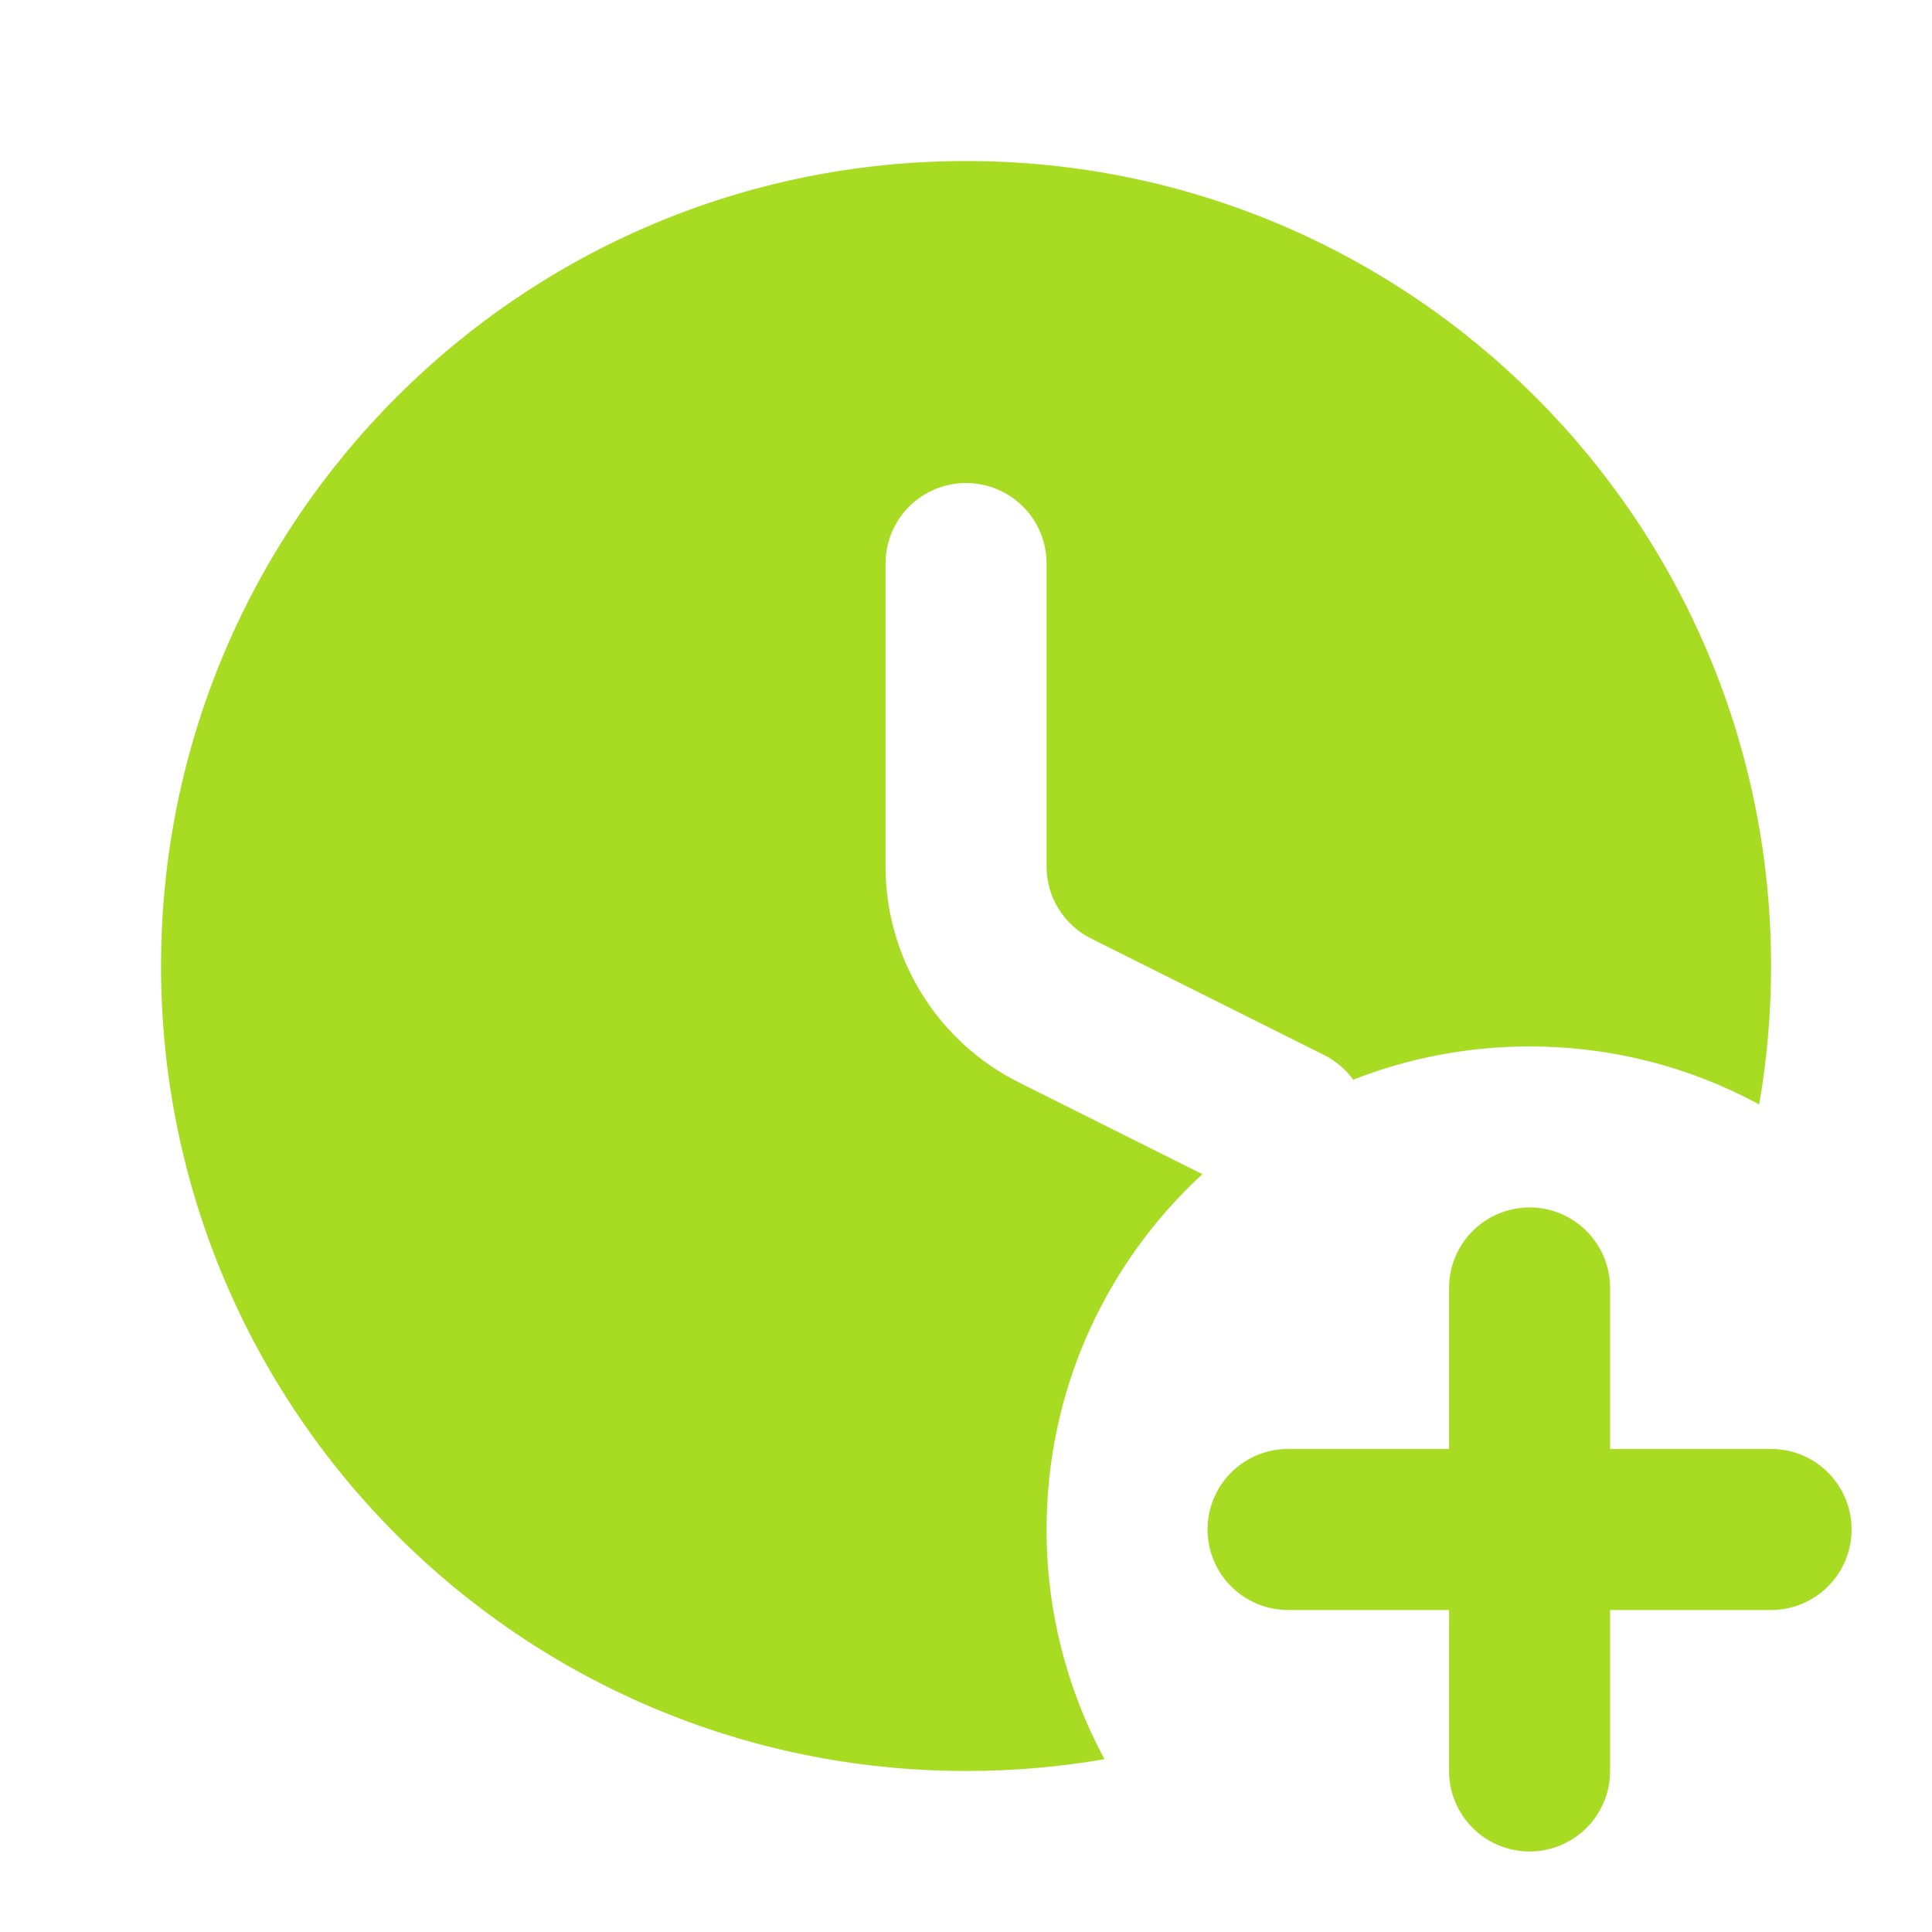
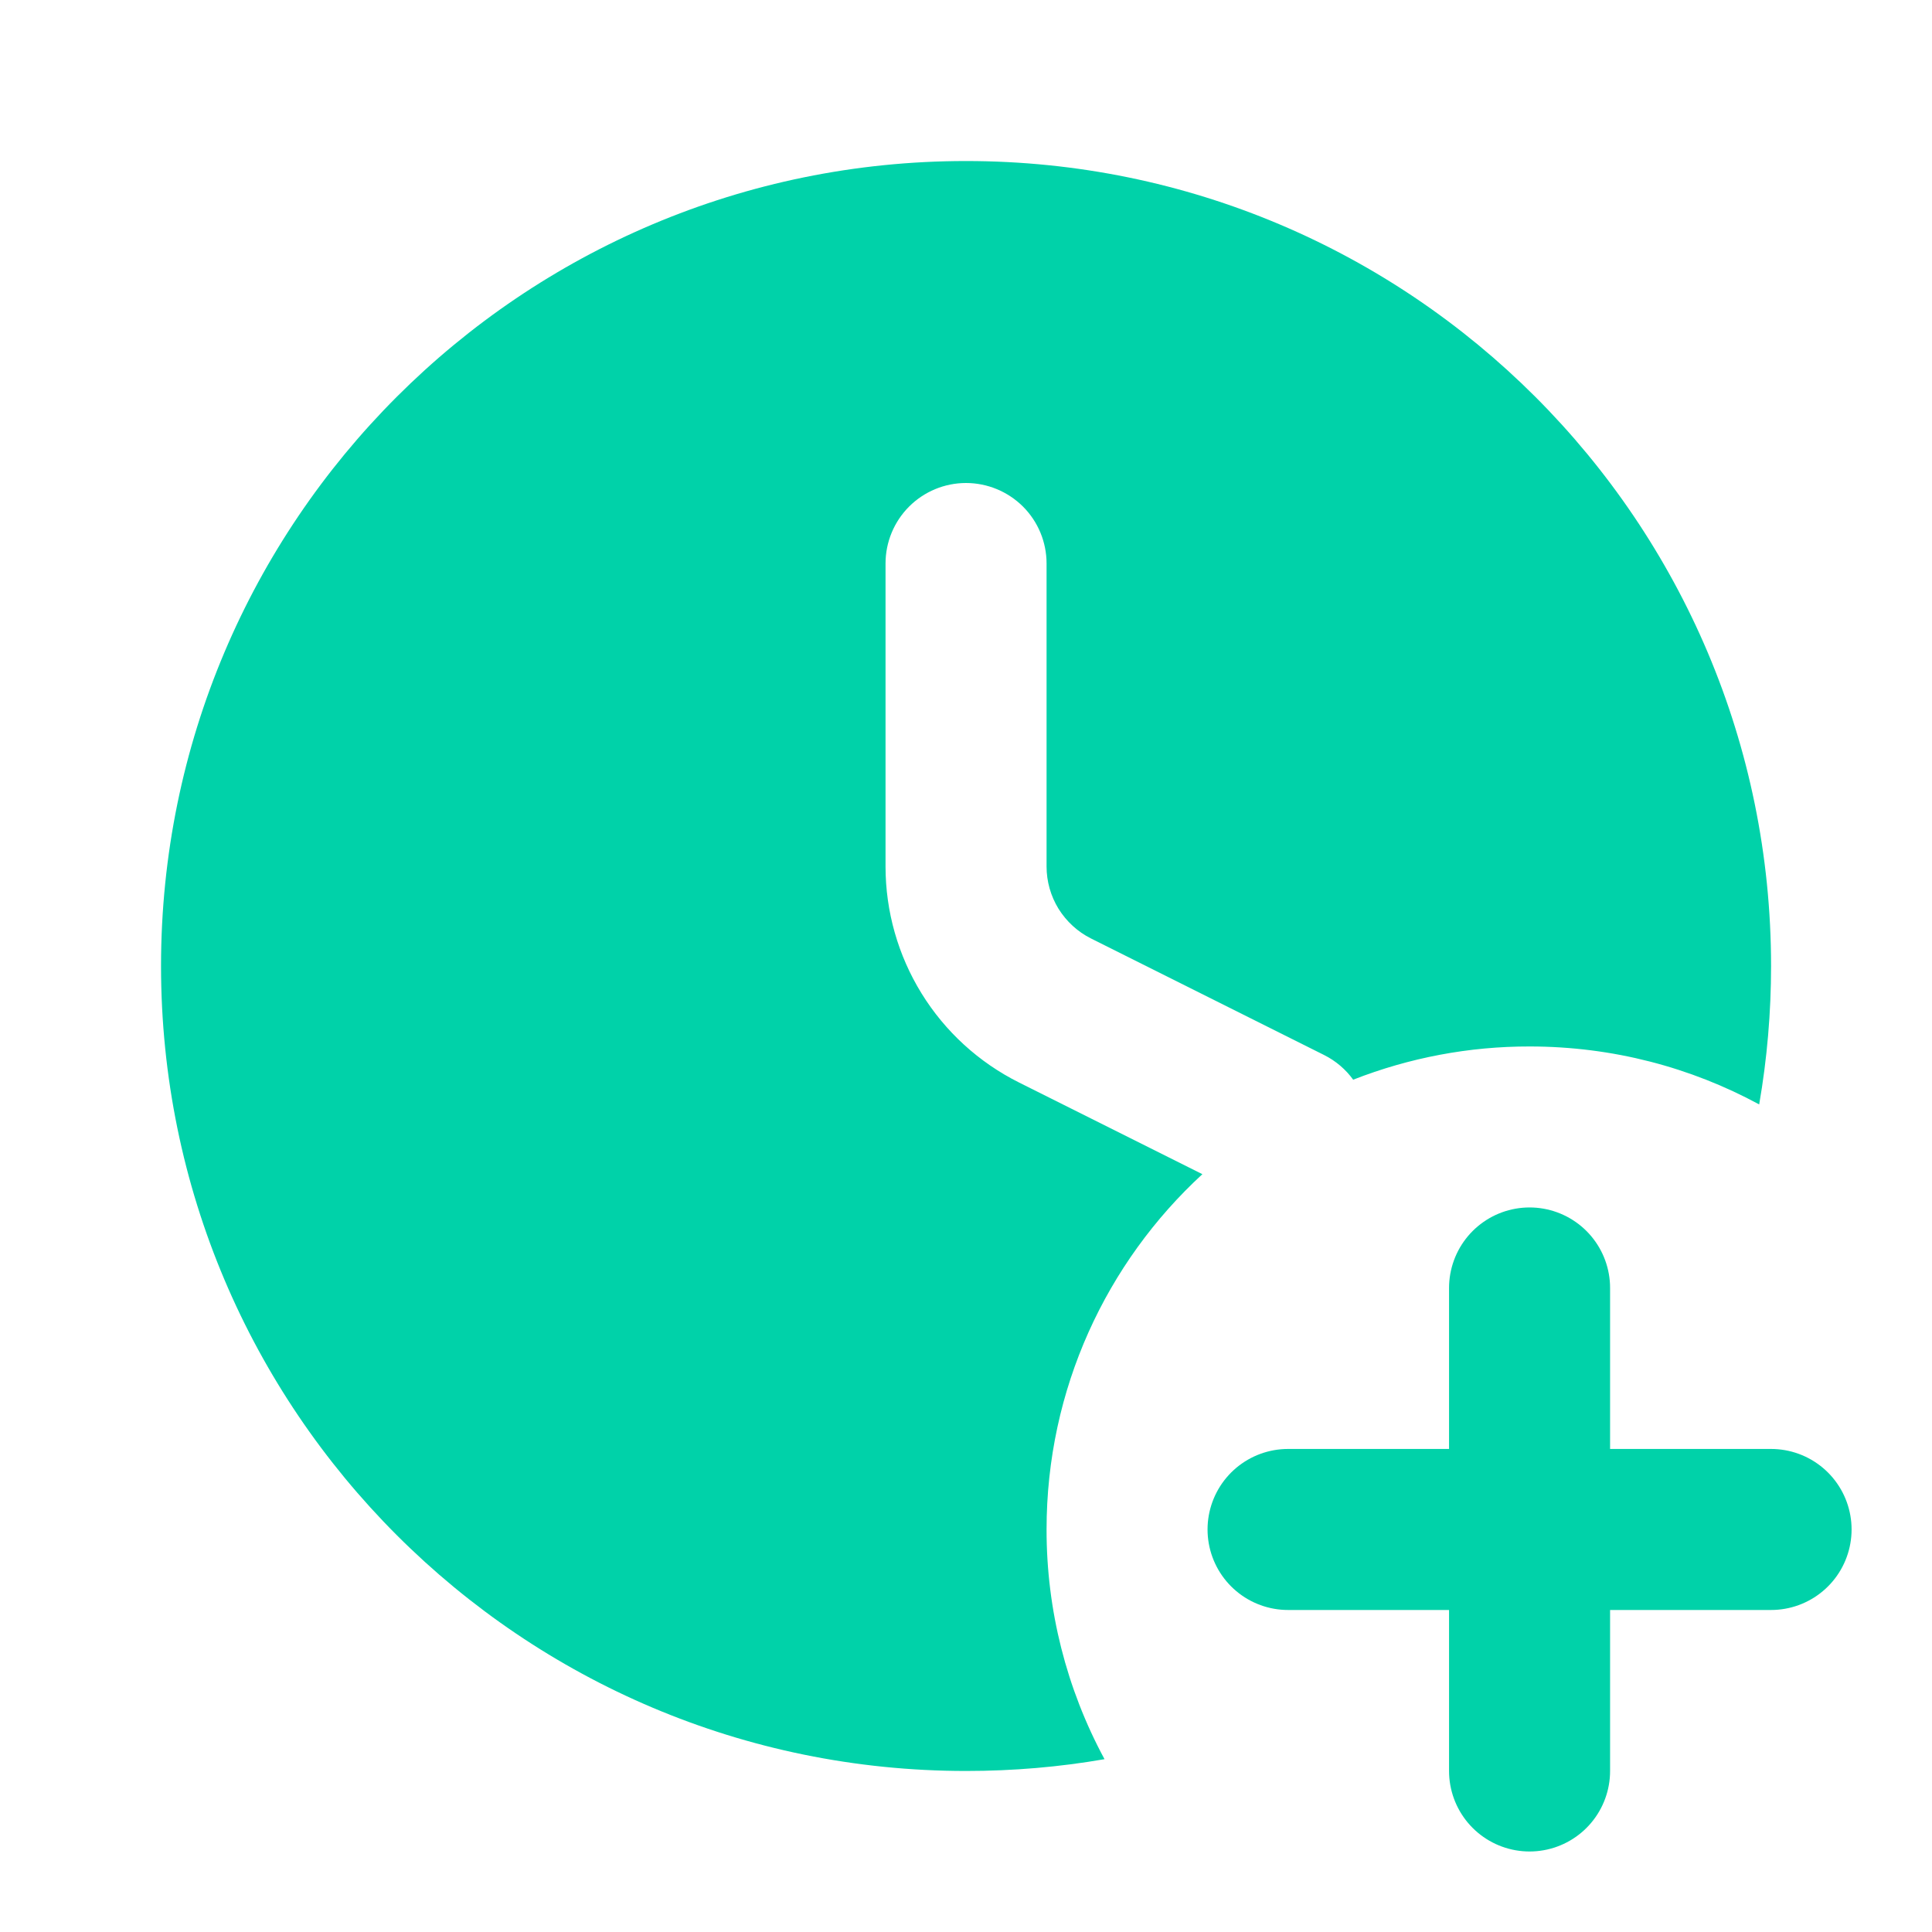
<svg xmlns="http://www.w3.org/2000/svg" width="20" height="20" viewBox="0 0 20 20" fill="none">
-   <path d="M15.834 13.333V15.833M15.834 15.833V18.333M15.834 15.833H13.334M15.834 15.833H18.334" stroke="#A7DC22" stroke-width="1.667" stroke-linecap="round" stroke-linejoin="round" />
-   <path fill-rule="evenodd" clip-rule="evenodd" d="M10 1.667C5.398 1.667 1.667 5.397 1.667 10C1.667 14.602 5.398 18.333 10 18.333C10.49 18.333 10.967 18.292 11.434 18.211C11.039 17.48 10.833 16.663 10.834 15.833C10.834 14.378 11.455 13.068 12.447 12.155L10.549 11.206C10.133 10.998 9.784 10.679 9.54 10.284C9.296 9.889 9.167 9.434 9.167 8.97V5.833C9.167 5.612 9.255 5.4 9.411 5.244C9.567 5.088 9.779 5 10 5C10.221 5 10.433 5.088 10.59 5.244C10.746 5.4 10.834 5.612 10.834 5.833V8.97C10.834 9.125 10.877 9.276 10.958 9.408C11.04 9.539 11.156 9.646 11.294 9.715L13.706 10.921C13.83 10.983 13.932 11.072 14.008 11.177C14.59 10.949 15.209 10.832 15.834 10.833C16.695 10.833 17.504 11.05 18.211 11.433C18.293 10.96 18.334 10.48 18.334 10C18.334 5.397 14.603 1.667 10 1.667Z" fill="#A7DC22" />
+   <path d="M15.834 13.333V15.833M15.834 15.833V18.333M15.834 15.833H13.334M15.834 15.833H18.334" stroke="#00D2A9" stroke-width="1.667" stroke-linecap="round" stroke-linejoin="round" />
+   <path fill-rule="evenodd" clip-rule="evenodd" d="M10 1.667C5.398 1.667 1.667 5.397 1.667 10C1.667 14.602 5.398 18.333 10 18.333C10.49 18.333 10.967 18.292 11.434 18.211C11.039 17.48 10.833 16.663 10.834 15.833C10.834 14.378 11.455 13.068 12.447 12.155L10.549 11.206C10.133 10.998 9.784 10.679 9.54 10.284C9.296 9.889 9.167 9.434 9.167 8.97V5.833C9.167 5.612 9.255 5.4 9.411 5.244C9.567 5.088 9.779 5 10 5C10.221 5 10.433 5.088 10.59 5.244C10.746 5.4 10.834 5.612 10.834 5.833V8.97C10.834 9.125 10.877 9.276 10.958 9.408C11.04 9.539 11.156 9.646 11.294 9.715L13.706 10.921C13.83 10.983 13.932 11.072 14.008 11.177C14.59 10.949 15.209 10.832 15.834 10.833C16.695 10.833 17.504 11.05 18.211 11.433C18.293 10.96 18.334 10.48 18.334 10C18.334 5.397 14.603 1.667 10 1.667Z" fill="#00D2A9" />
</svg>
